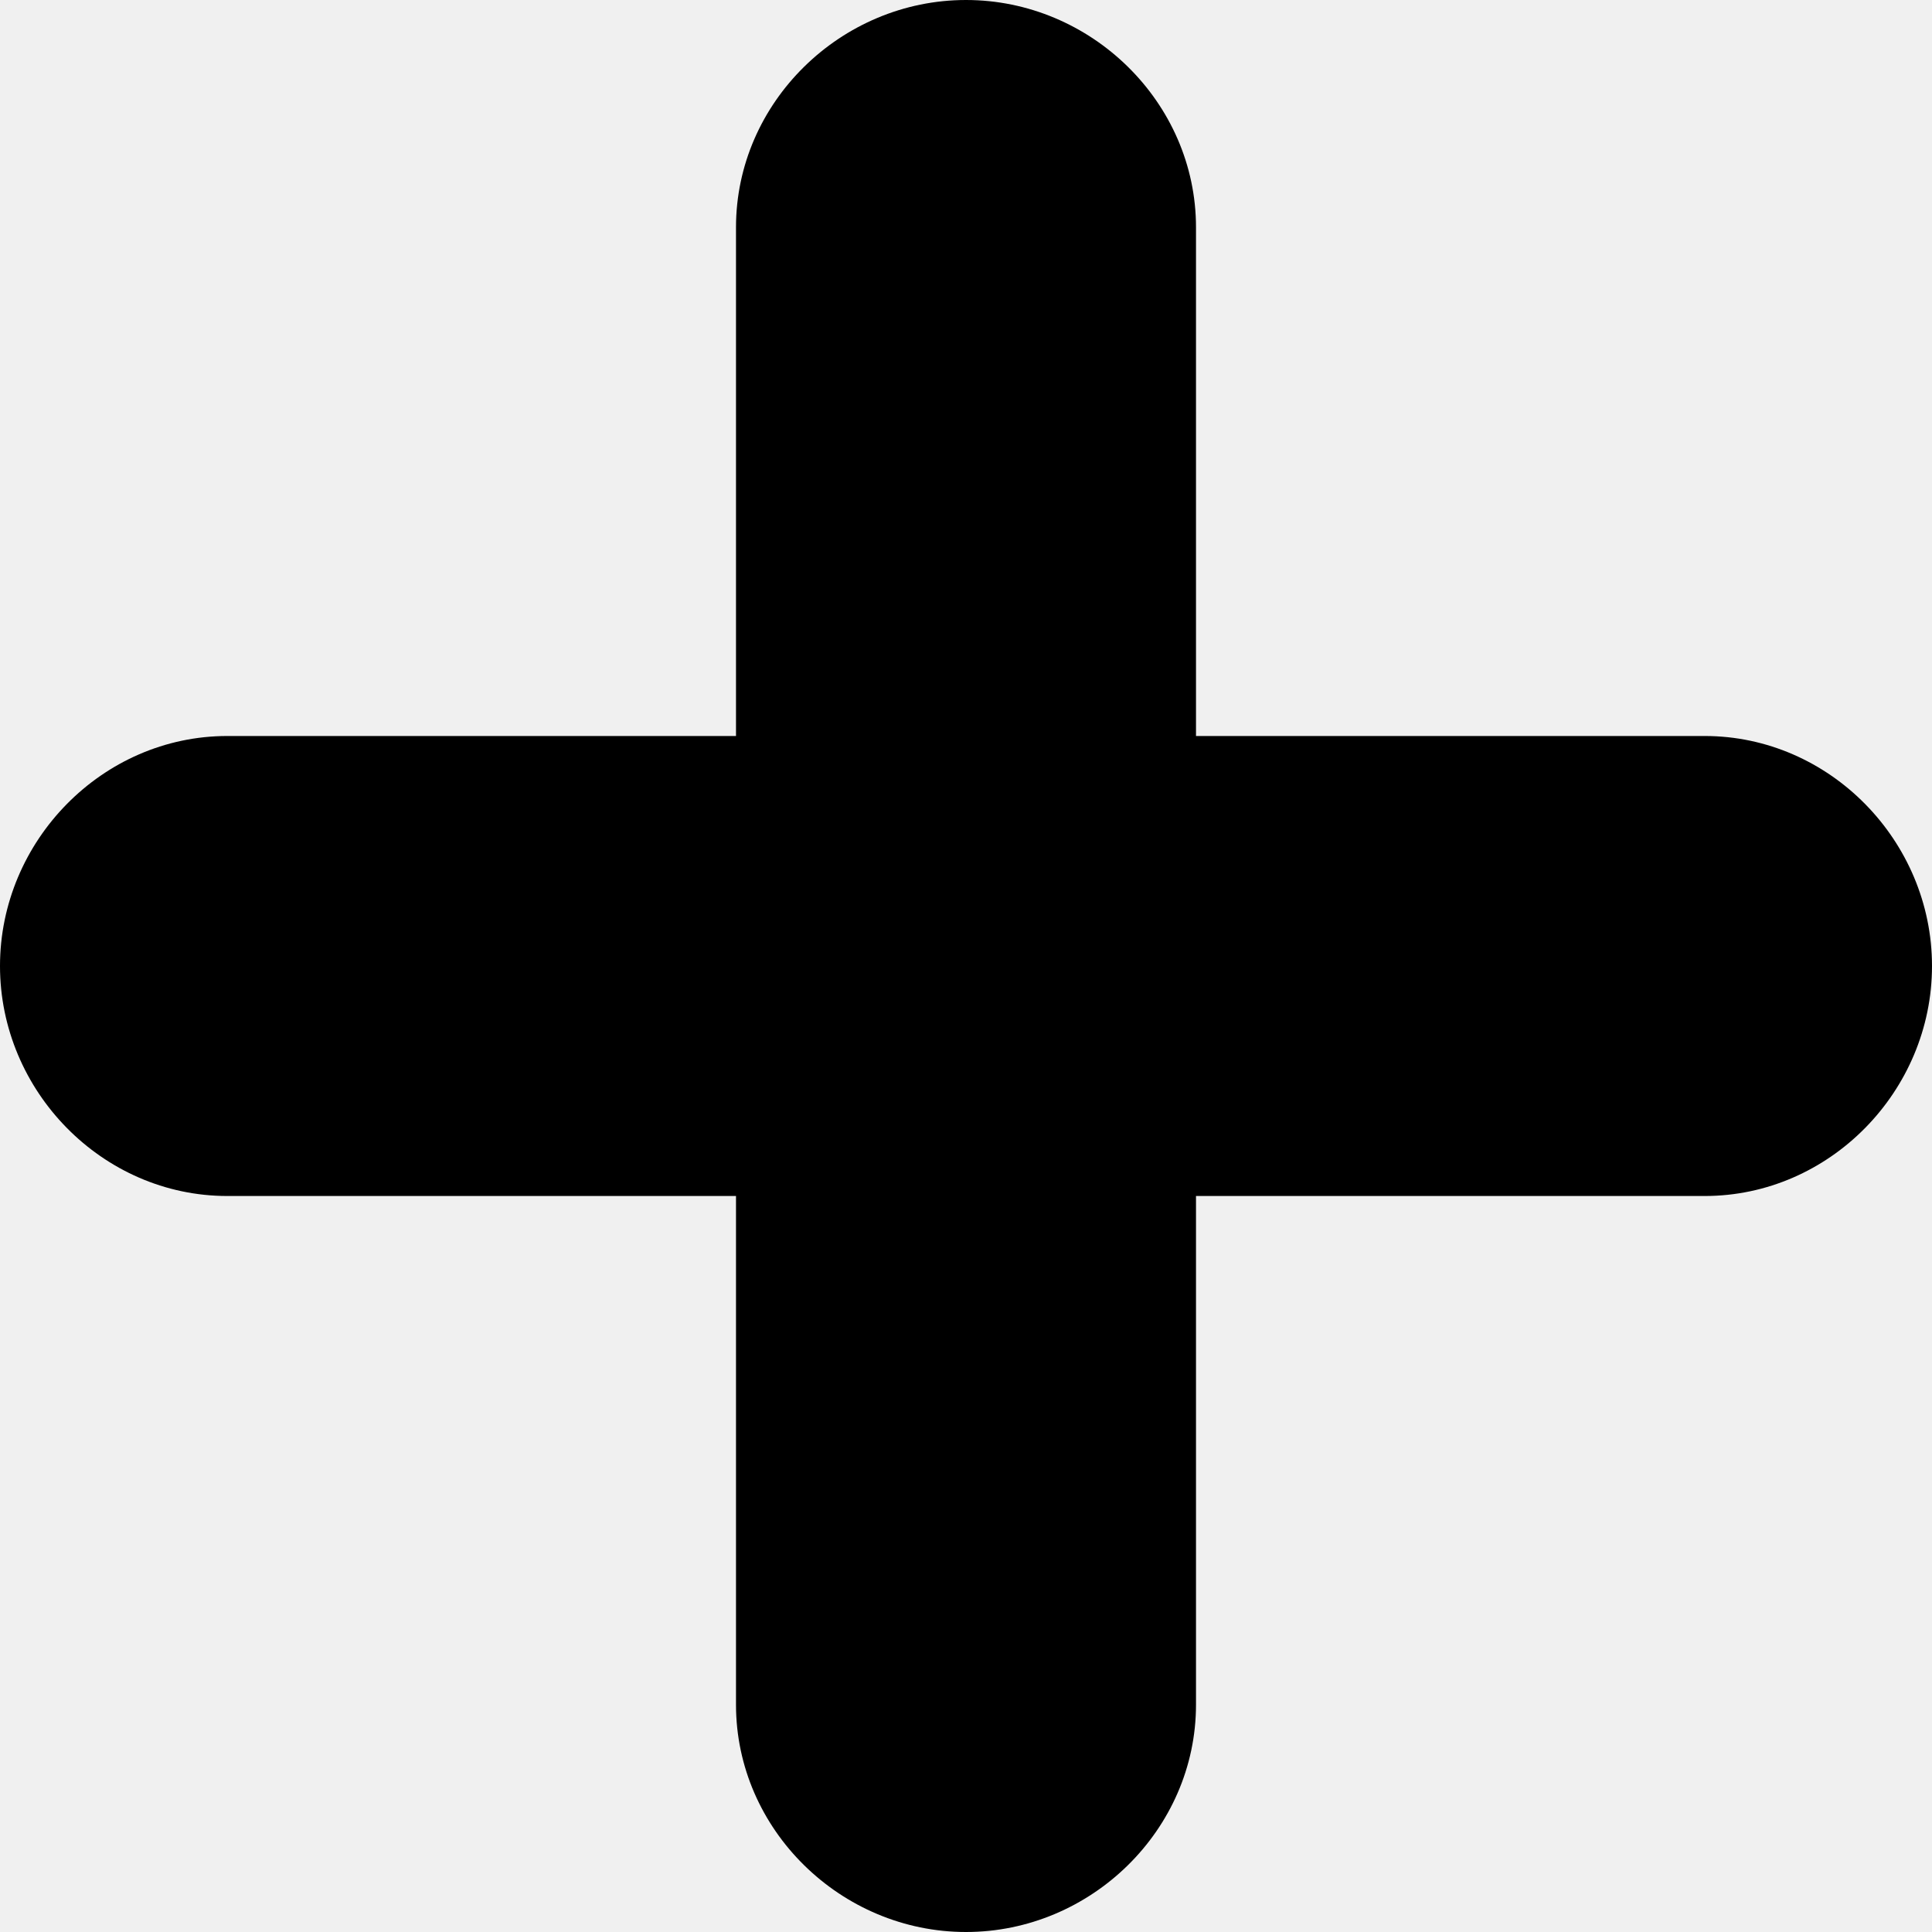
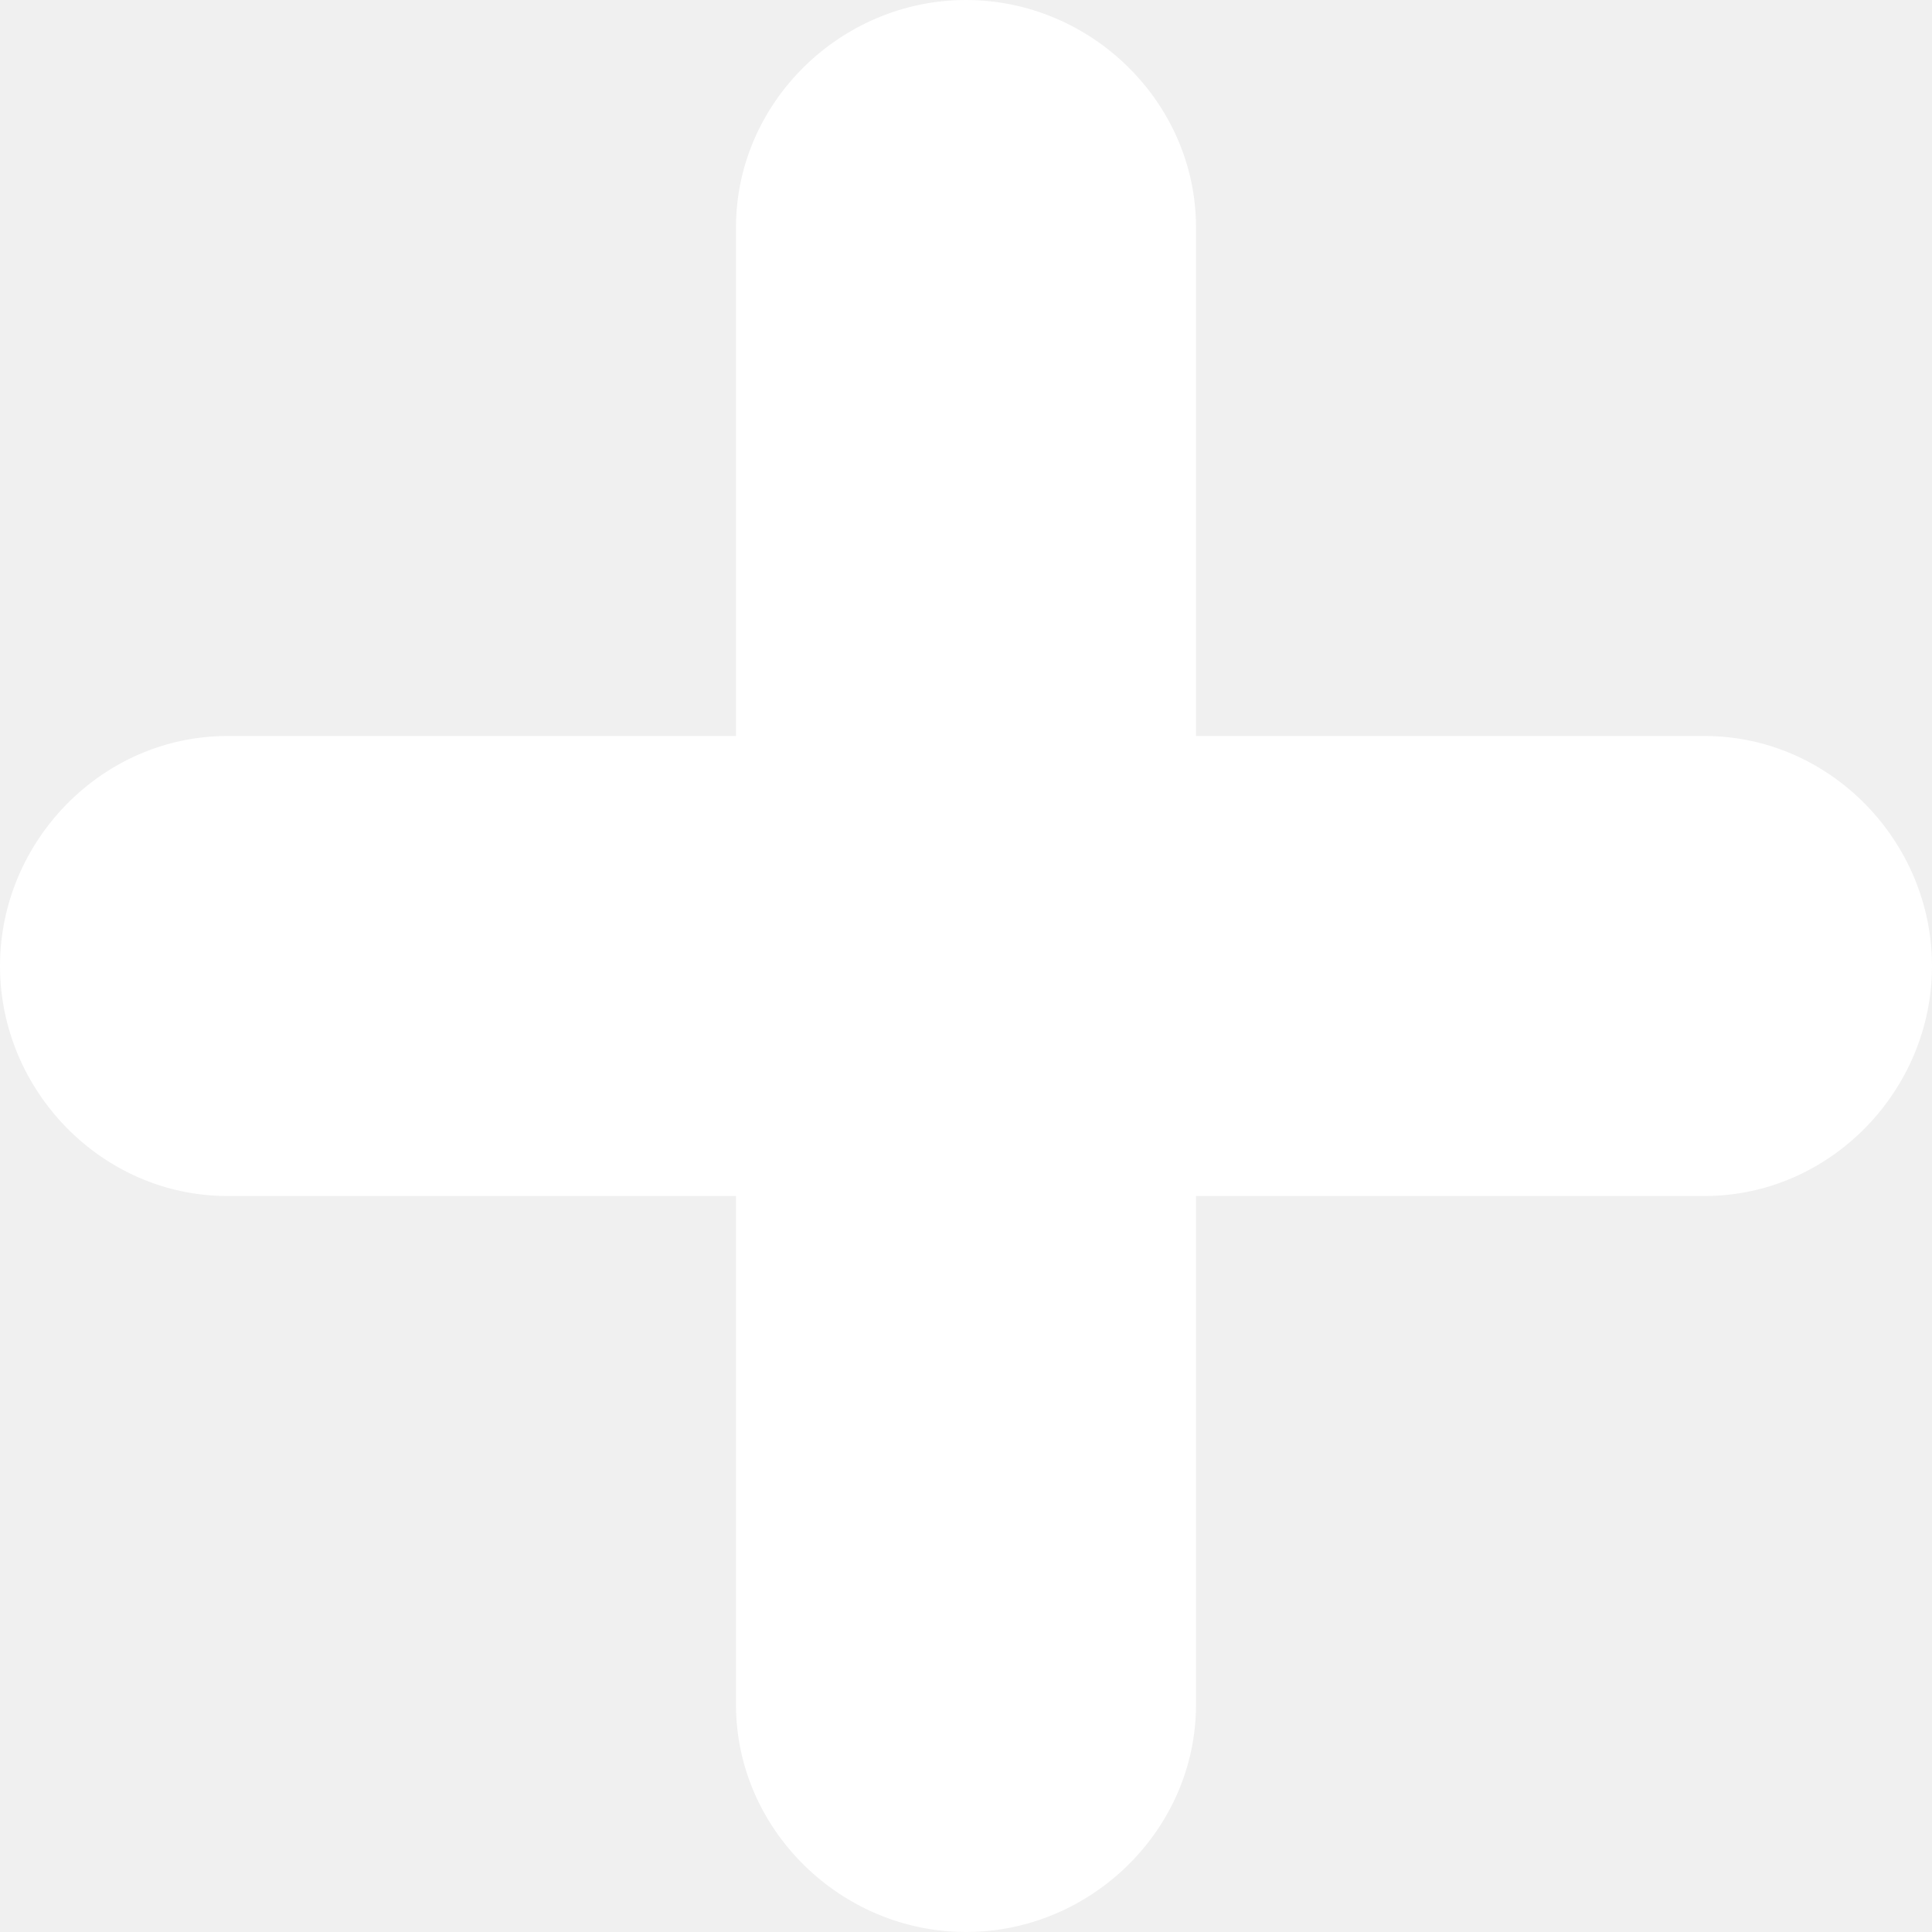
- <svg xmlns="http://www.w3.org/2000/svg" version="1.1" id="Capa_1" x="0px" y="0px" viewBox="0 0 42 42" style="enable-background:new 0 0 42 42;" xml:space="preserve">
-   <path d="M37.059,16H26V4.941C26,2.224,23.718,0,21,0s-5,2.224-5,4.941V16H4.941C2.224,16,0,18.282,0,21s2.224,5,4.941,5H16v11.059  C16,39.776,18.282,42,21,42s5-2.224,5-4.941V26h11.059C39.776,26,42,23.718,42,21S39.776,16,37.059,16z" />
+ <svg xmlns="http://www.w3.org/2000/svg" xmlns:xlink="http://www.w3.org/1999/xlink" version="1.1" preserveAspectRatio="xMidYMid meet" viewBox="0 0 640 640" width="640" height="640">
+   <defs>
+     <path d="M396.19 243.81C396.19 142.7 396.19 86.53 396.19 75.29C396.19 33.89 361.42 0 320 0C278.58 0 243.81 33.89 243.81 75.29C243.81 86.53 243.81 142.7 243.81 243.81C142.7 243.81 86.53 243.81 75.29 243.81C33.89 243.81 0 278.58 0 320C0 361.42 33.89 396.19 75.29 396.19C86.53 396.19 142.7 396.19 243.81 396.19C243.81 497.3 243.81 553.47 243.81 564.71C243.81 606.11 278.58 640 320 640C361.42 640 396.19 606.11 396.19 564.71C396.19 553.47 396.19 497.3 396.19 396.19C497.3 396.19 553.47 396.19 564.71 396.19C606.11 396.19 640 361.42 640 320C640 278.58 606.11 243.81 564.71 243.81C542.24 243.81 486.07 243.81 396.19 243.81Z" id="ba80J78PJ" />
+   </defs>
  <g>
- </g>
-   <g>
- </g>
-   <g>
- </g>
-   <g>
- </g>
-   <g>
- </g>
-   <g>
- </g>
-   <g>
- </g>
-   <g>
- </g>
-   <g>
- </g>
-   <g>
- </g>
-   <g>
- </g>
-   <g>
- </g>
-   <g>
- </g>
-   <g>
- </g>
-   <g>
- </g>
+     <g>
+       <g>
+         <use xlink:href="#ba80J78PJ" opacity="1" fill="#ffffff" fill-opacity="1" />
+         <g>
+           <use xlink:href="#ba80J78PJ" opacity="1" fill-opacity="0" stroke="#000000" stroke-width="1" stroke-opacity="0" />
+         </g>
+       </g>
+     </g>
+   </g>
</svg>
